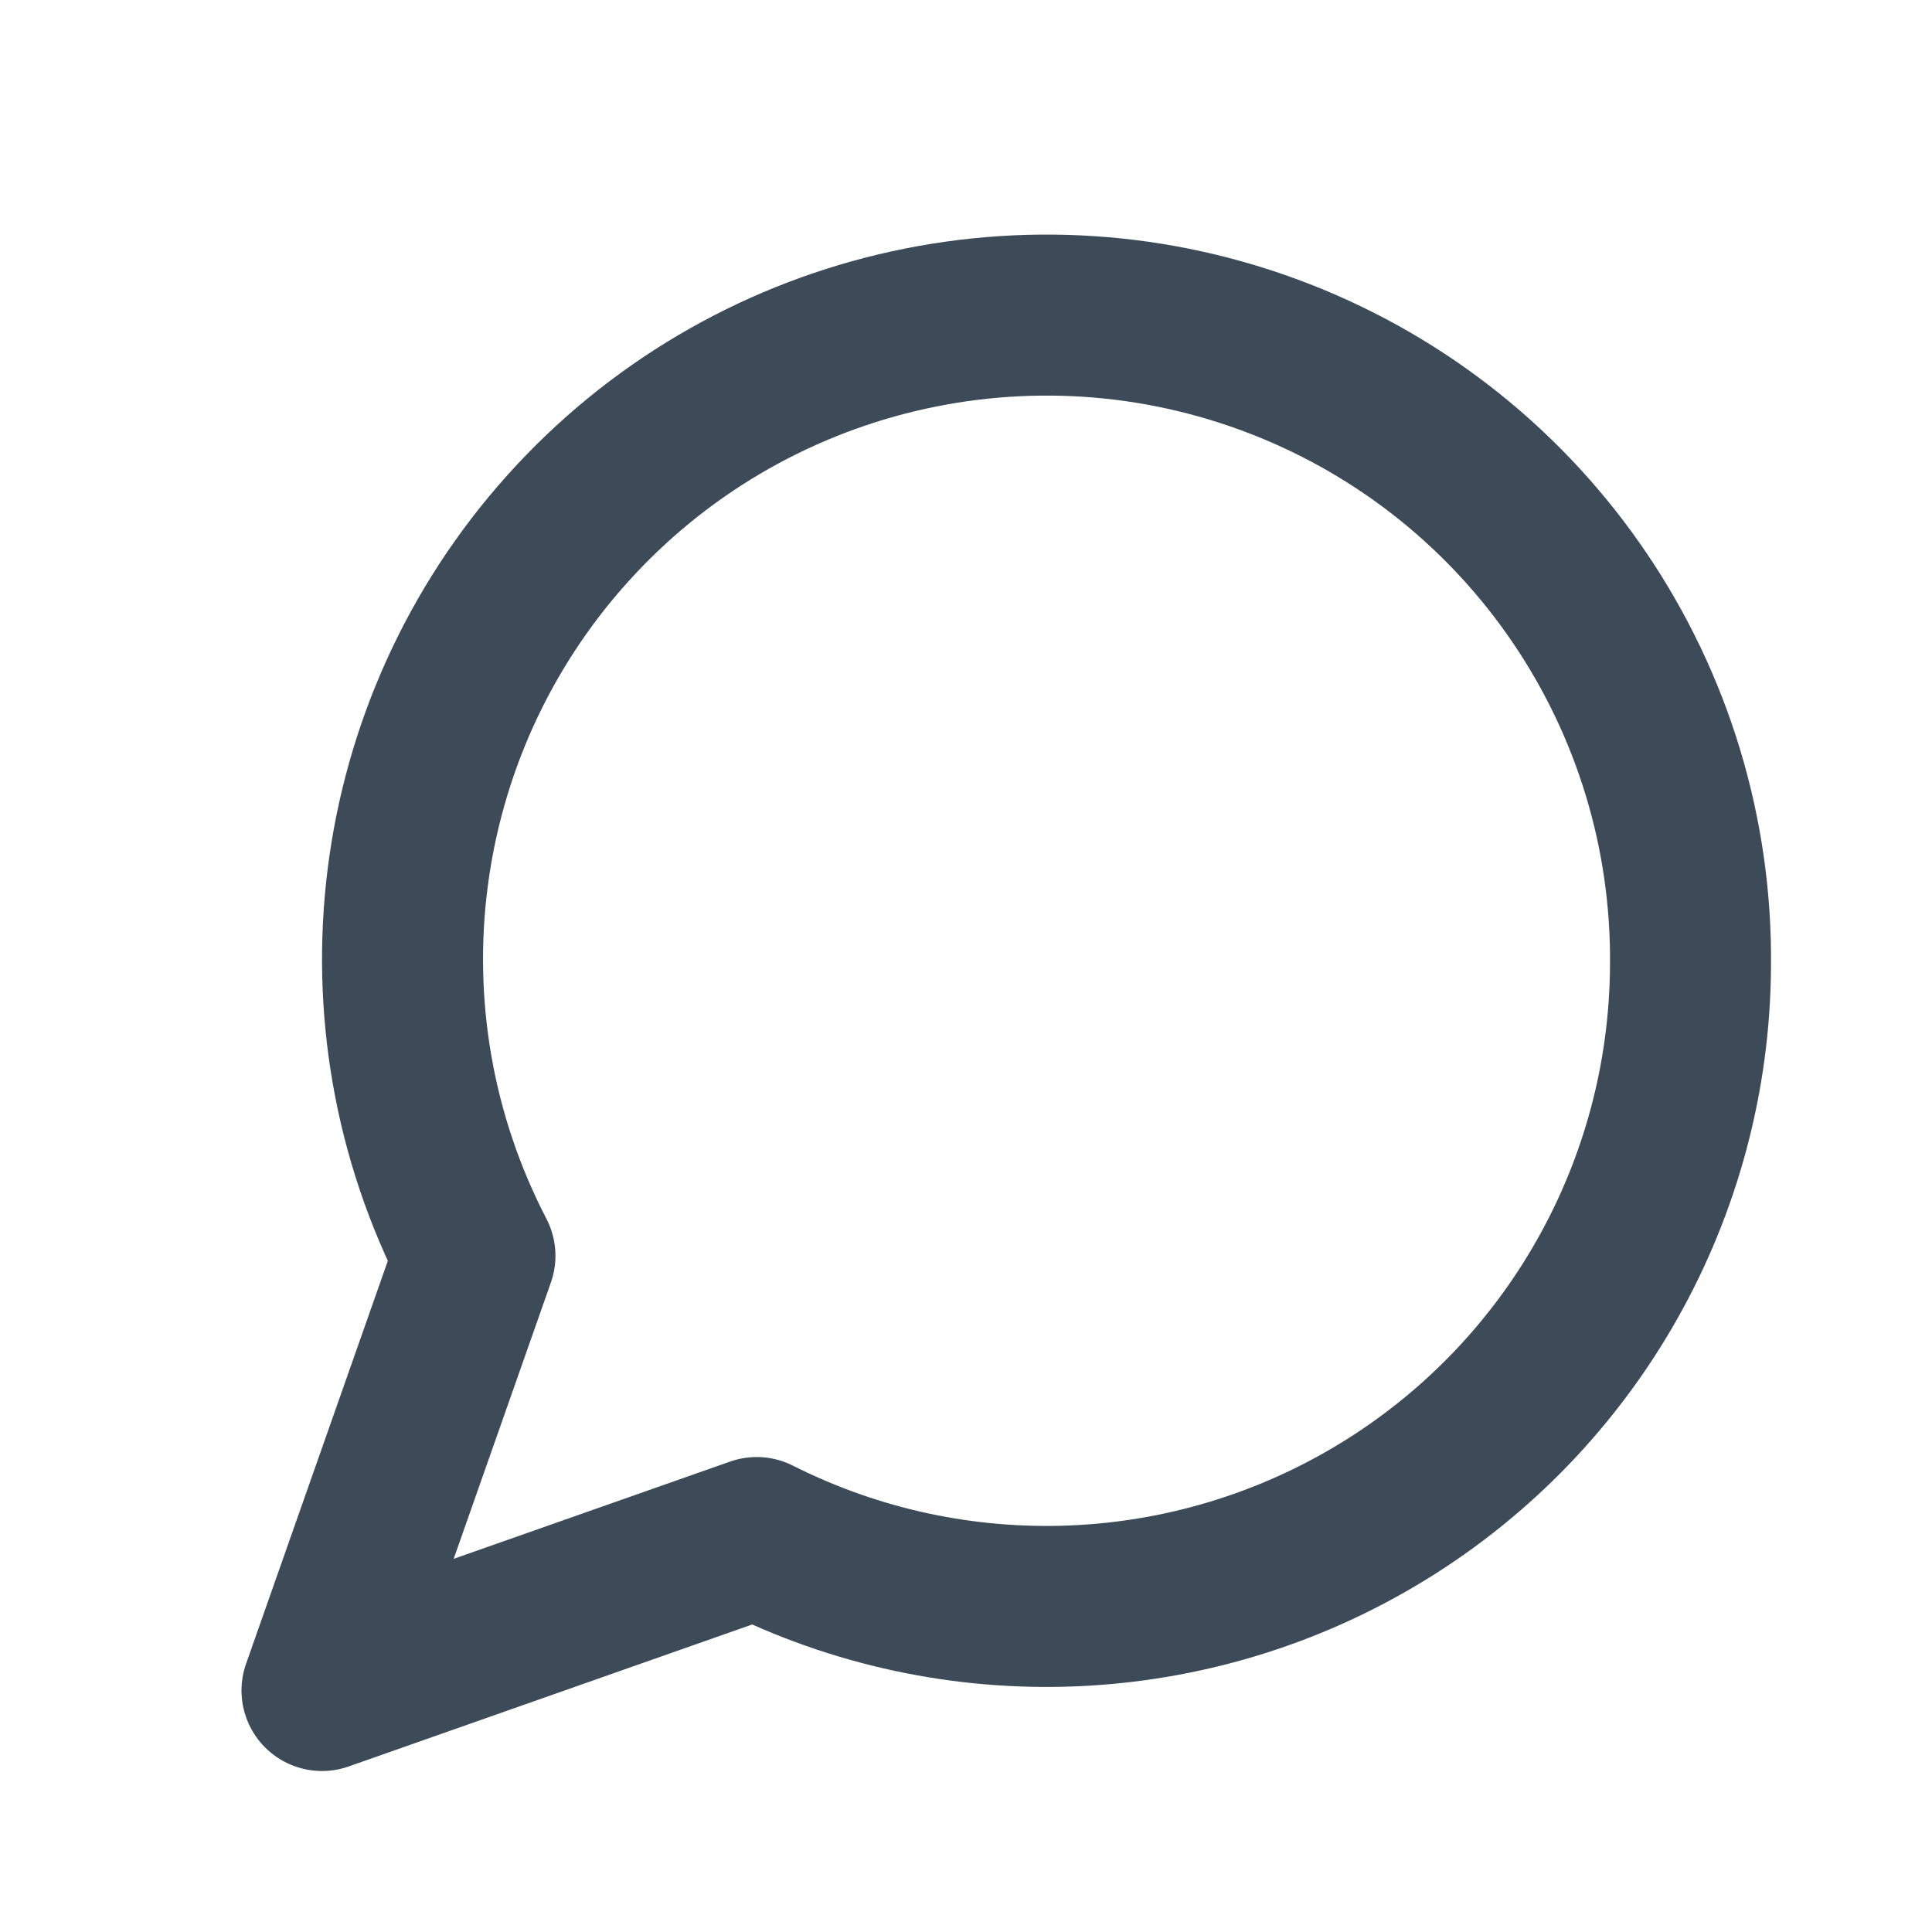
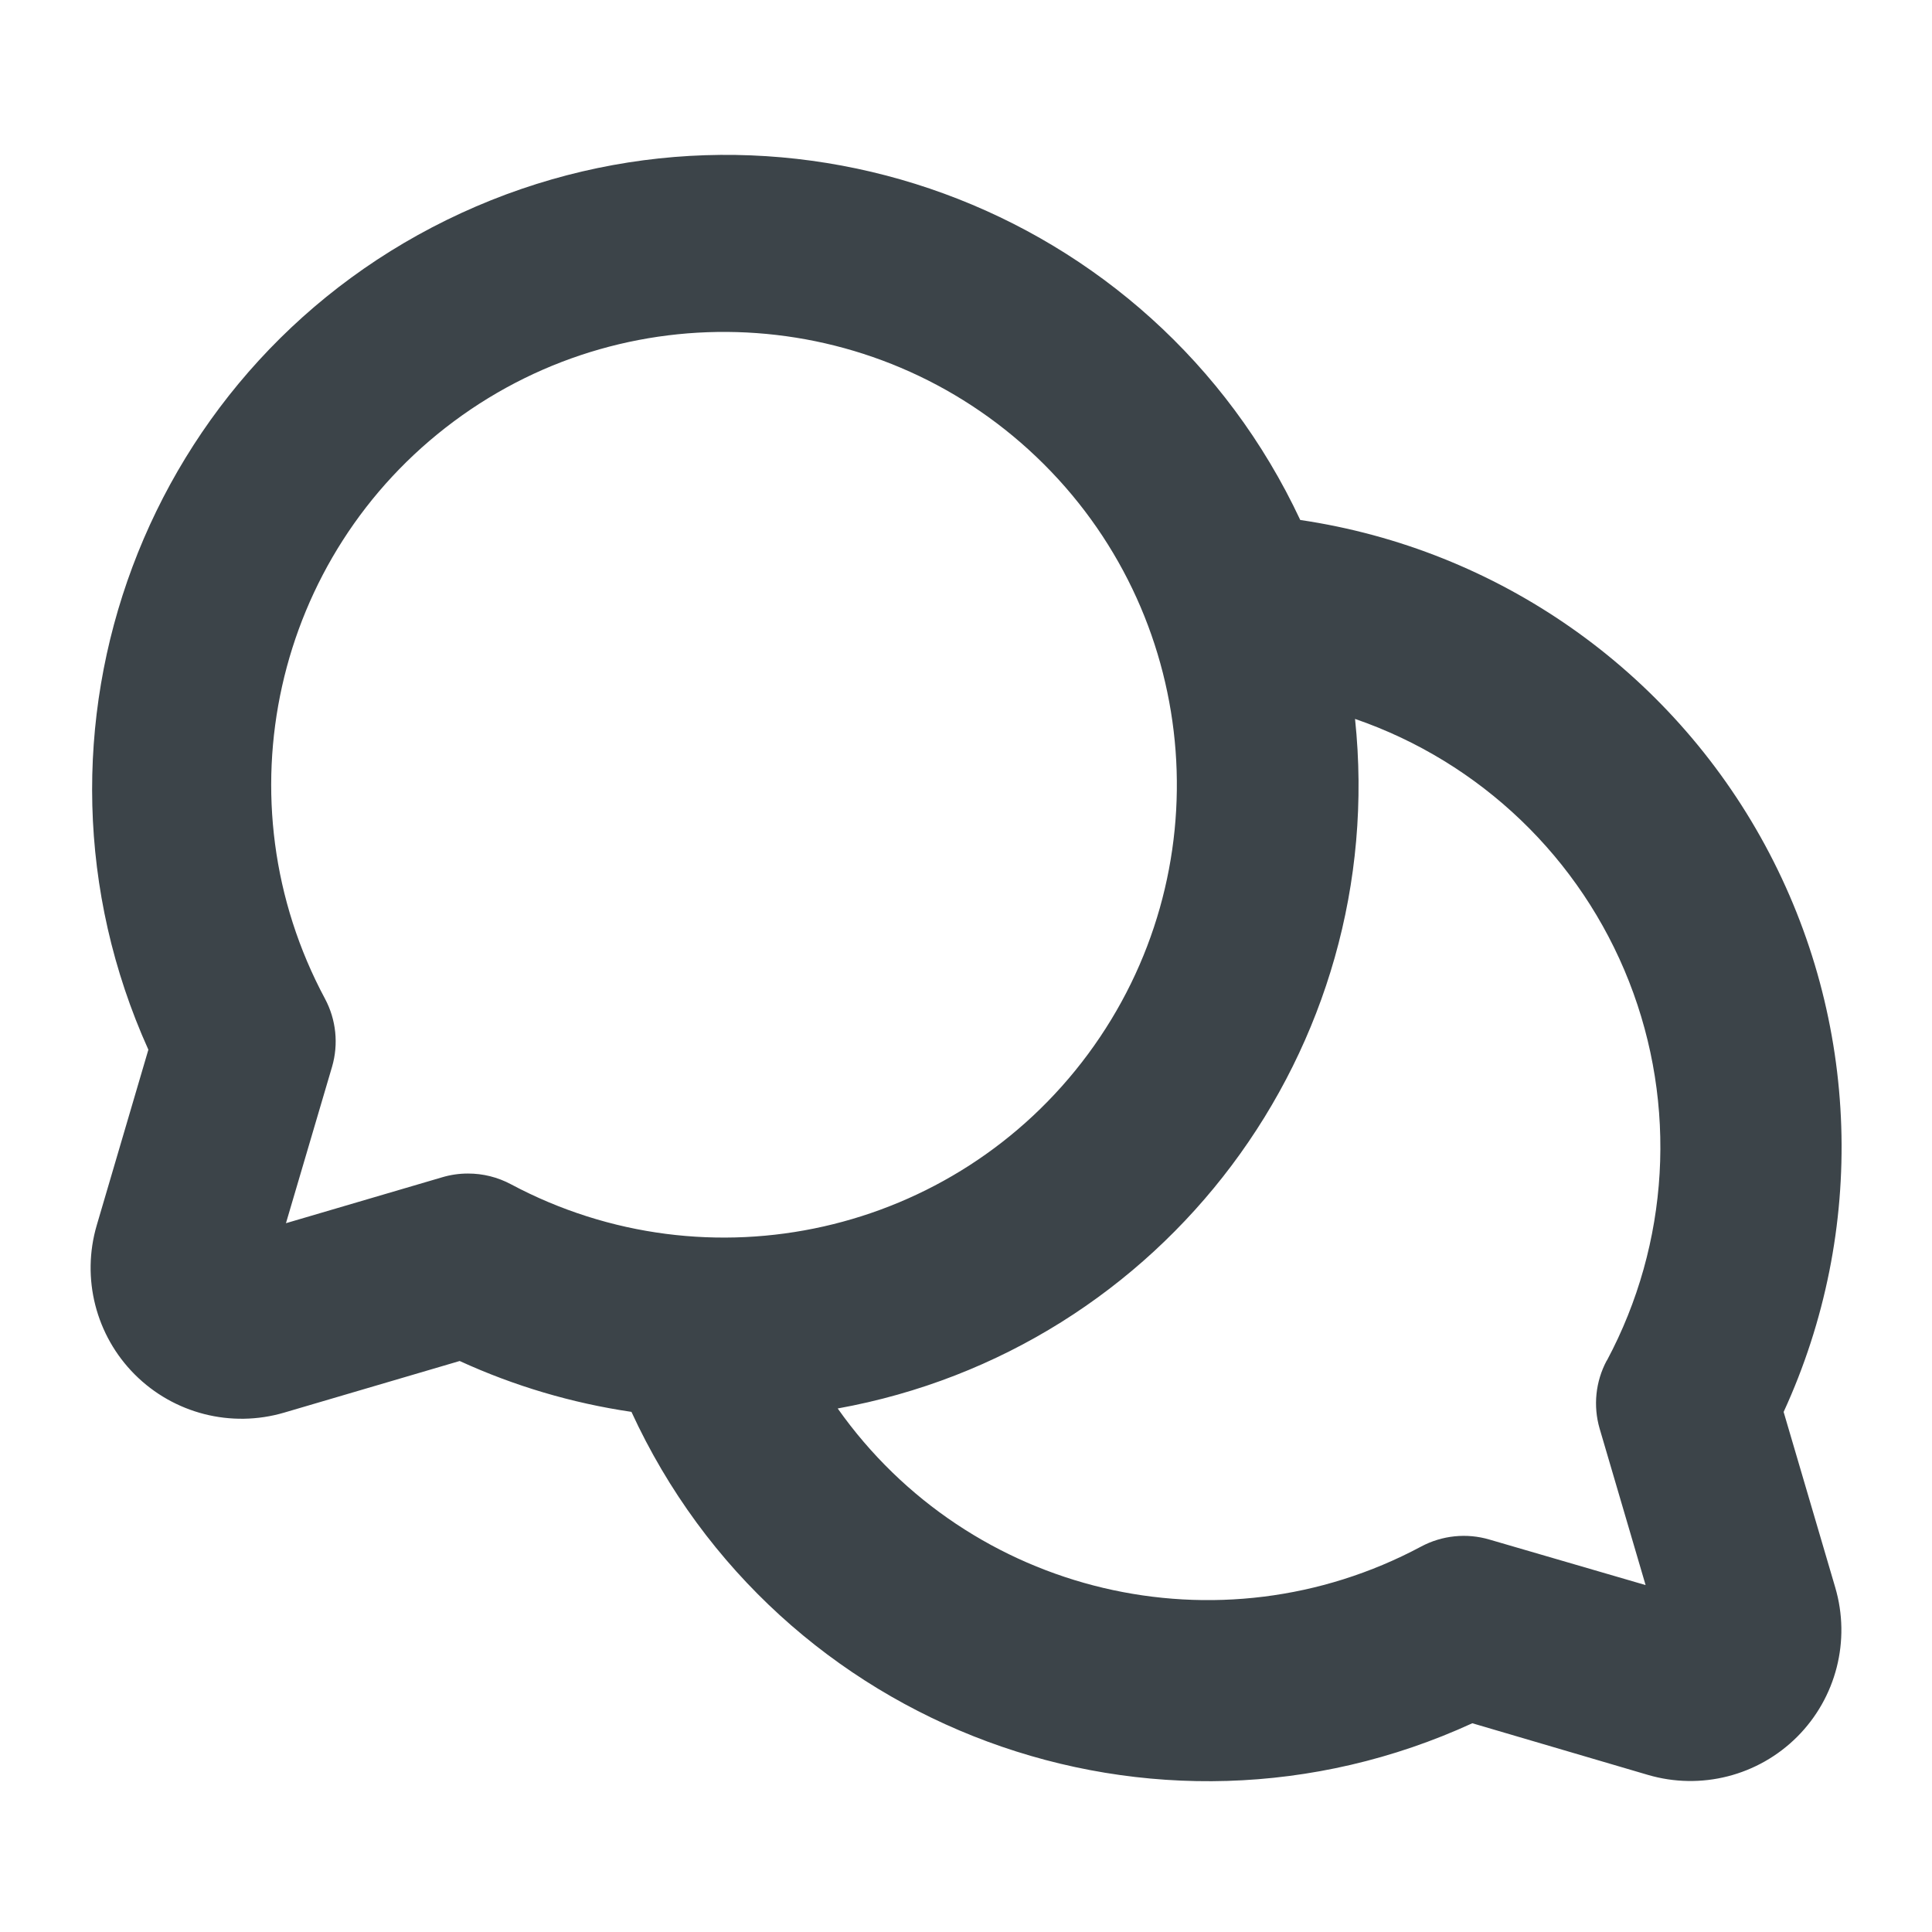
- <svg xmlns="http://www.w3.org/2000/svg" viewBox="0 0 24 24" fill="none" stroke="#3d4a57" stroke-width="2" stroke-linecap="round" stroke-linejoin="round">
-   <path d="M21 12a8 8 0 0 1-11.6 7.1L4 21l1.9-5.4A8 8 0 1 1 21 12z" />
+ <svg xmlns="http://www.w3.org/2000/svg" viewBox="0 0 256 256" fill="#3c4449">
+   <path d="M236.34,187.09A84,84,0,0,0,172.29,68.9,84,84,0,0,0,19.66,139.09l-6.84,23.26a20,20,0,0,0,24.83,24.83l23.26-6.84a83.94,83.94,0,0,0,22.76,6.74,84.06,84.06,0,0,0,111.42,41.26l23.26,6.84a20,20,0,0,0,24.83-24.83ZM62,155.5a11.88,11.88,0,0,0-3.39.49l-20.72,6.09L44,141.35a12,12,0,0,0-.93-9A60,60,0,1,1,67.7,156.92,12,12,0,0,0,62,155.5Zm150.89,24.8a12,12,0,0,0-.93,9l6.09,20.73L197.36,204a12,12,0,0,0-9.06.93A60,60,0,0,1,111,186.63a83.93,83.93,0,0,0,68.55-91.37,60,60,0,0,1,33.38,85Z" />
</svg>
